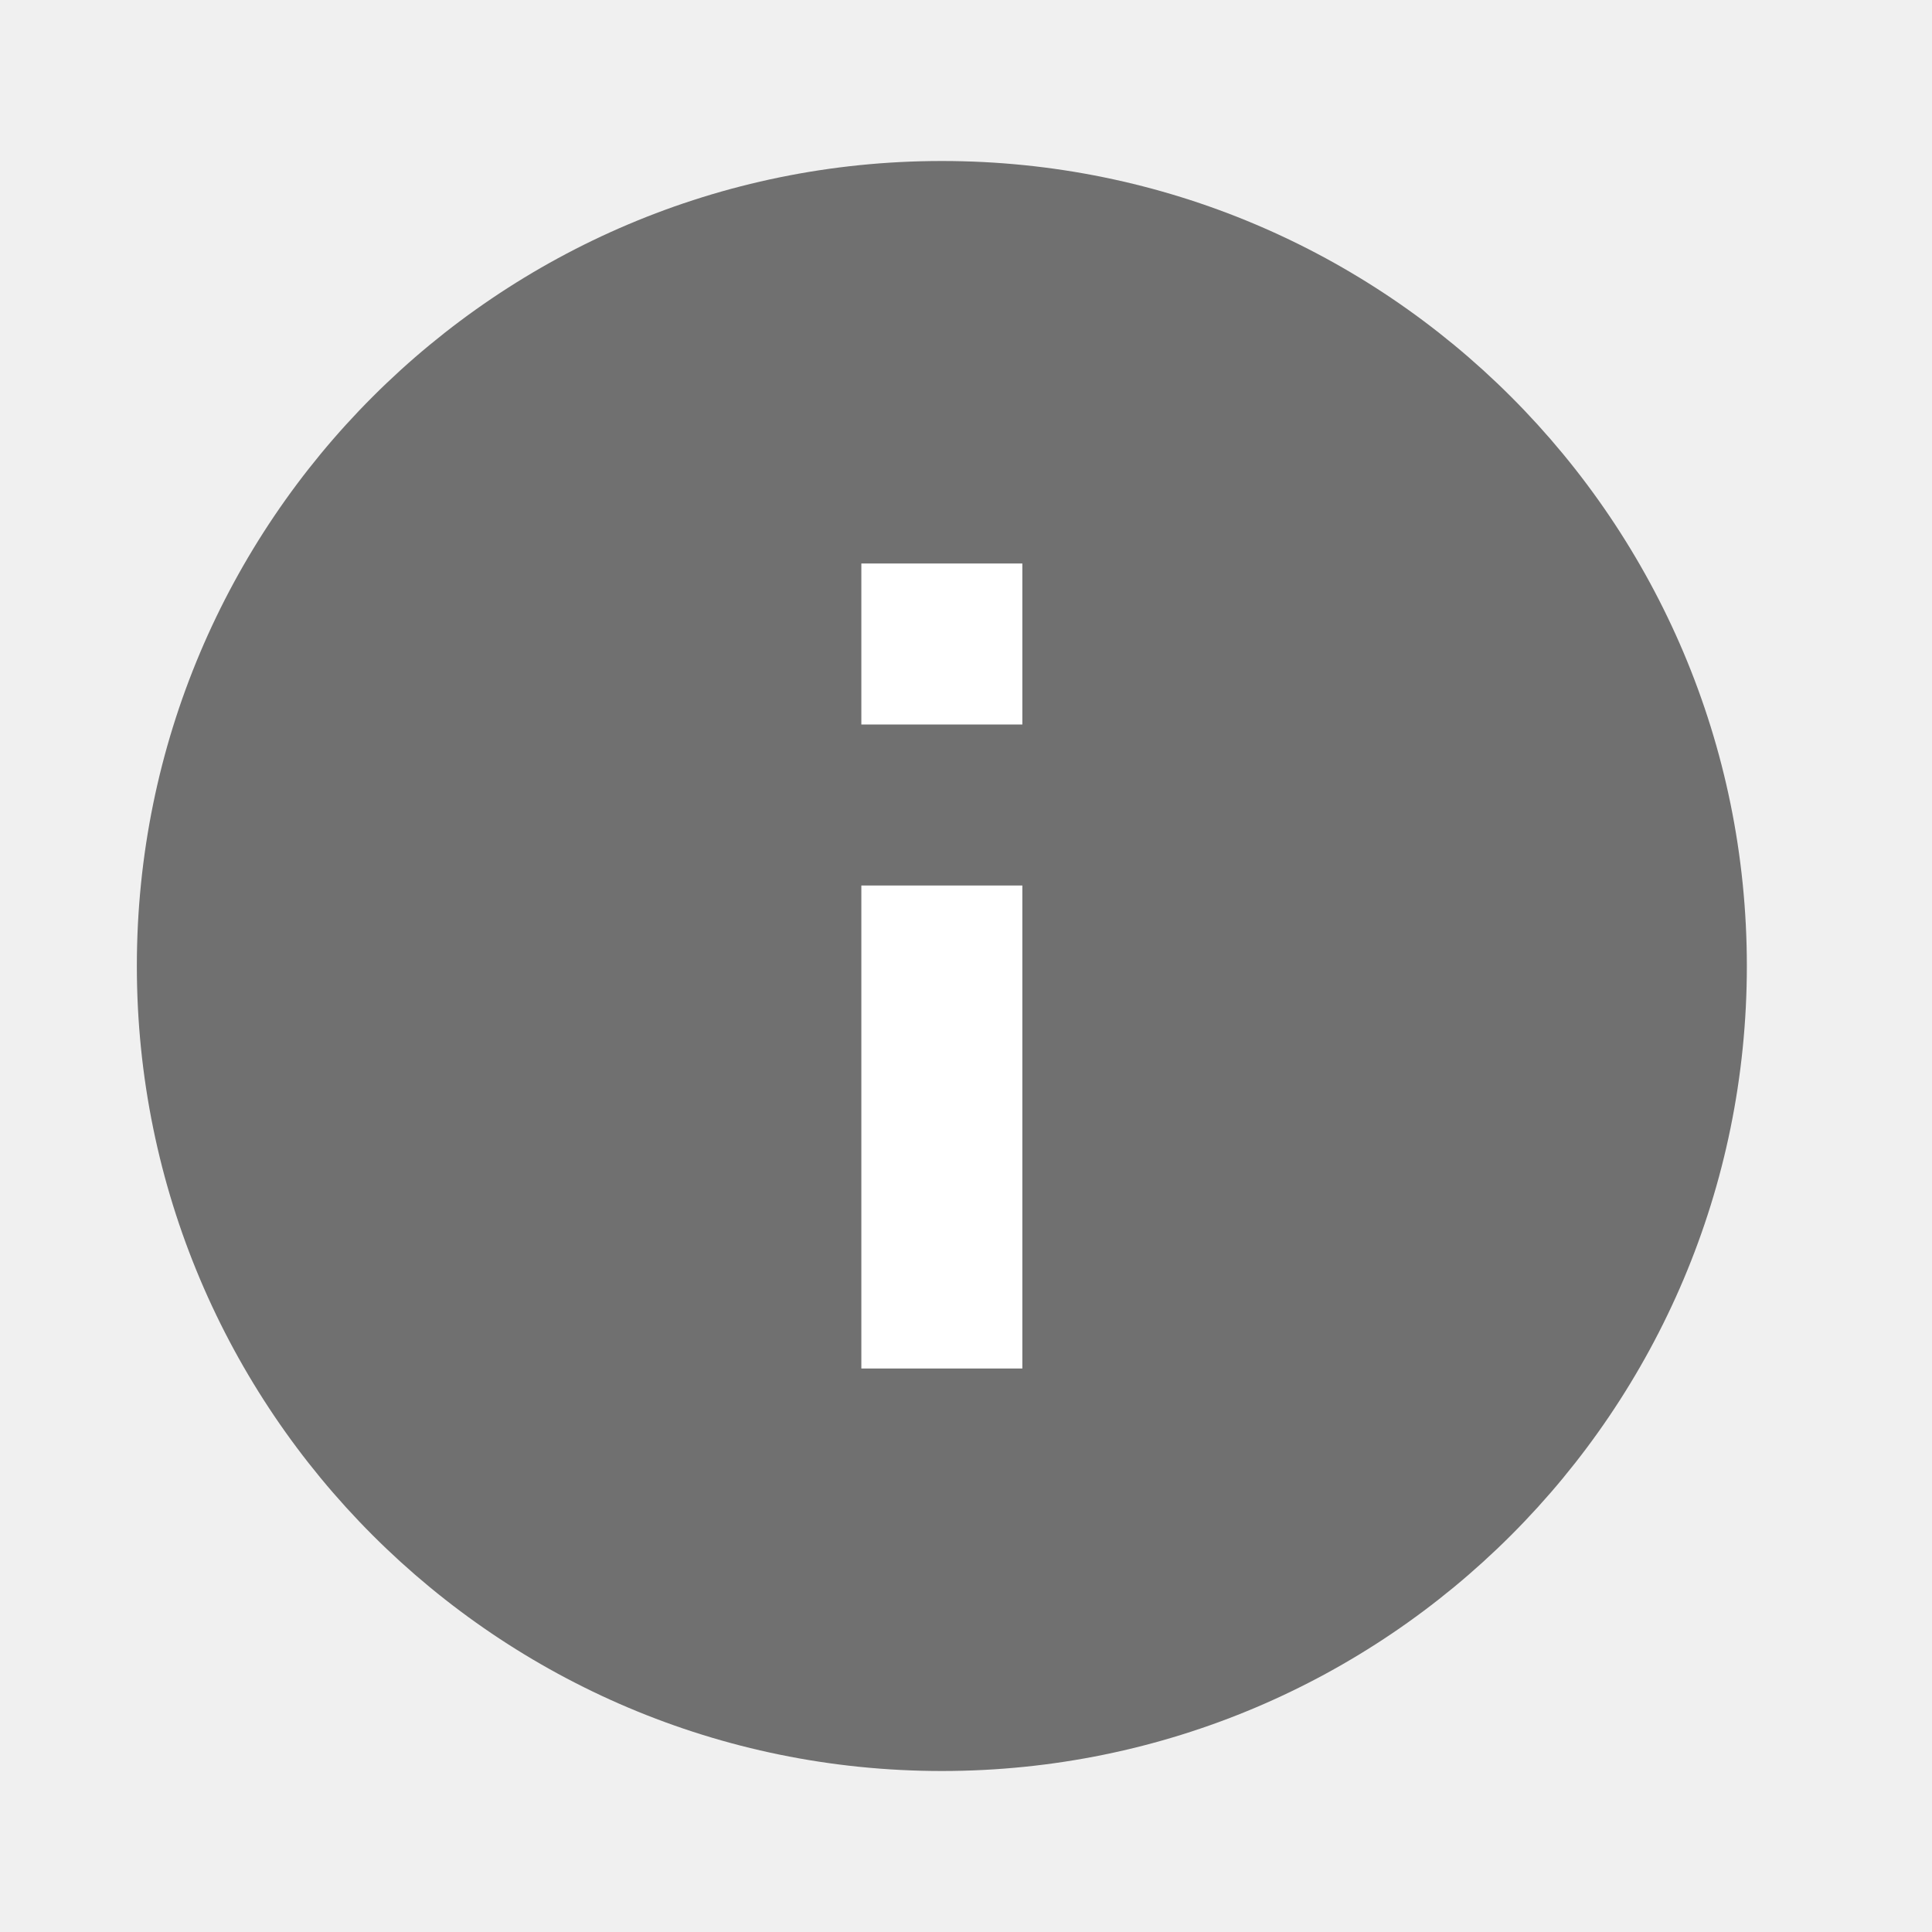
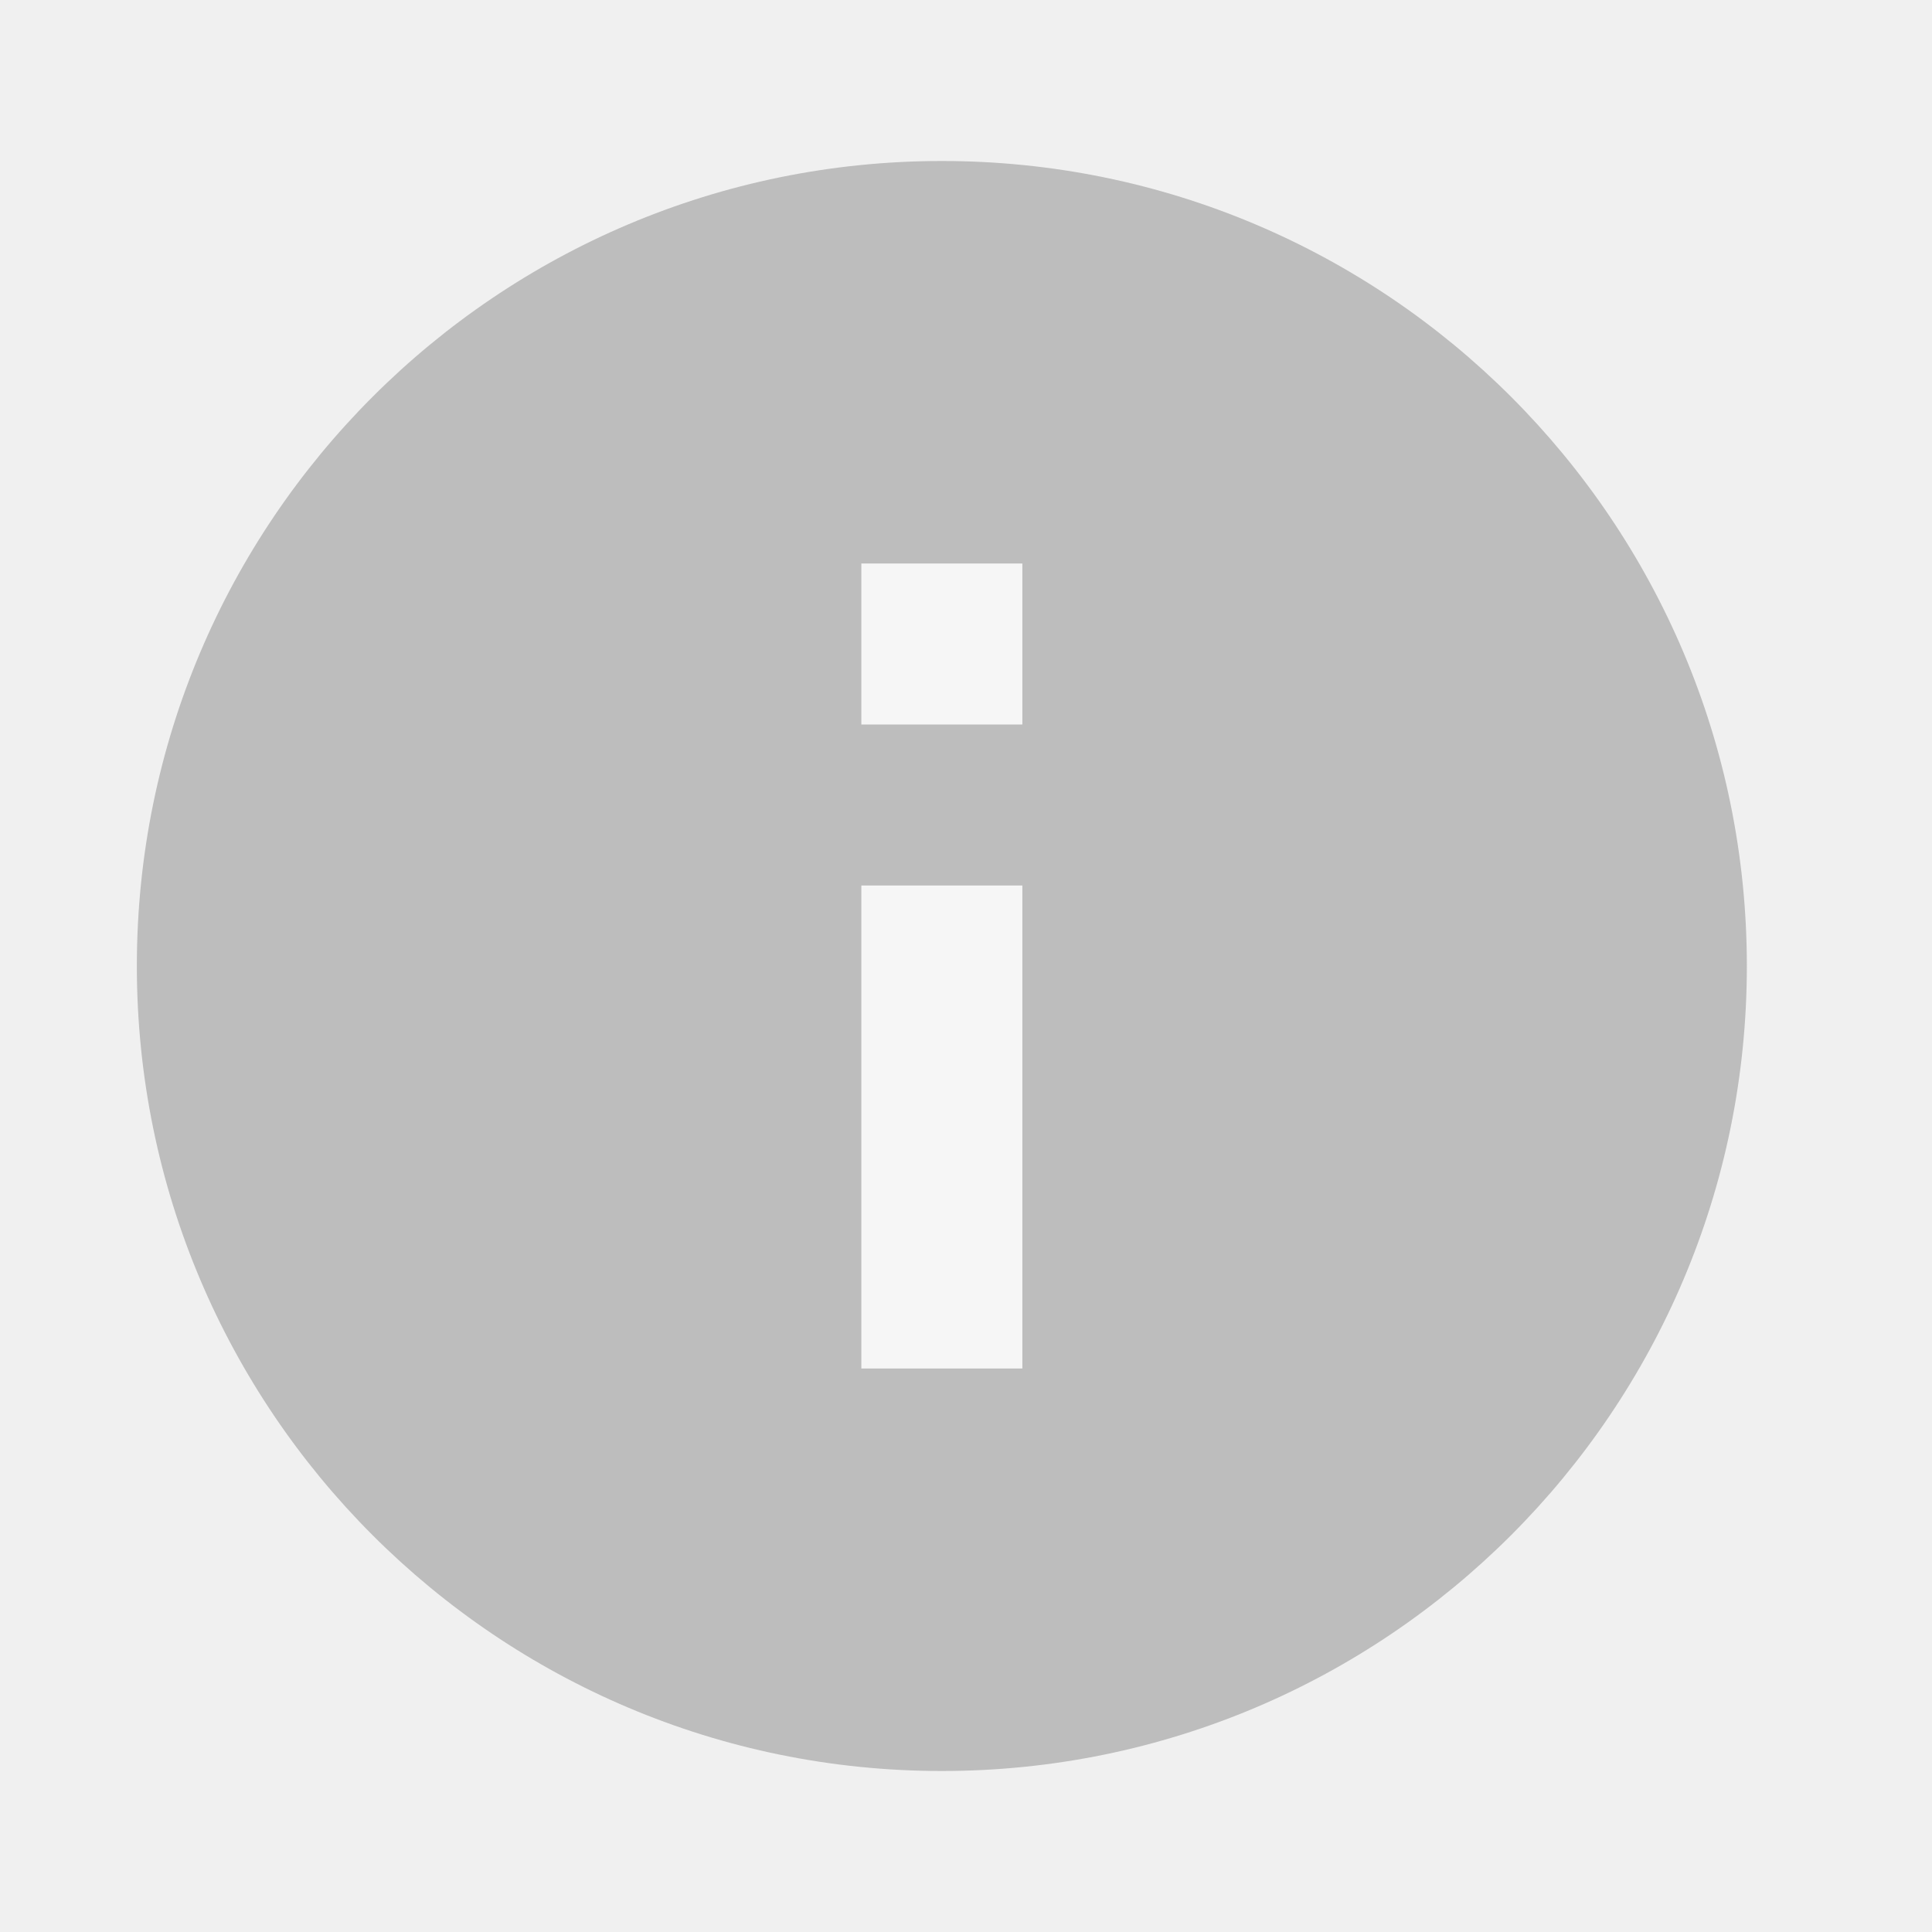
<svg xmlns="http://www.w3.org/2000/svg" version="1.1" id="Layer_1" x="0px" y="0px" viewBox="0 0 24 24" style="enable-background:new 0 0 24 24;" xml:space="preserve">
  <style type="text/css">
- 	.st0{fill:#707070;}
- 	.st1{fill:#FFFFFF;}
+ 	.st0{opacity:0.4;}
+ 	.st1{fill:#707070;}
+ 	.st2{fill:#FFFFFF;}
</style>
-   <g>
-     <circle class="st0" cx="11.7" cy="12" r="10" />
-     <rect x="10.7" y="11" class="st1" width="2" height="6" />
-     <rect x="10.7" y="7" class="st1" width="2" height="2" />
+   <g class="st0">
+     <circle class="st1" cx="11.7" cy="12" r="10" />
+     <rect x="10.7" y="11" class="st2" width="2" height="6" />
+     <rect x="10.7" y="7" class="st2" width="2" height="2" />
  </g>
</svg>
